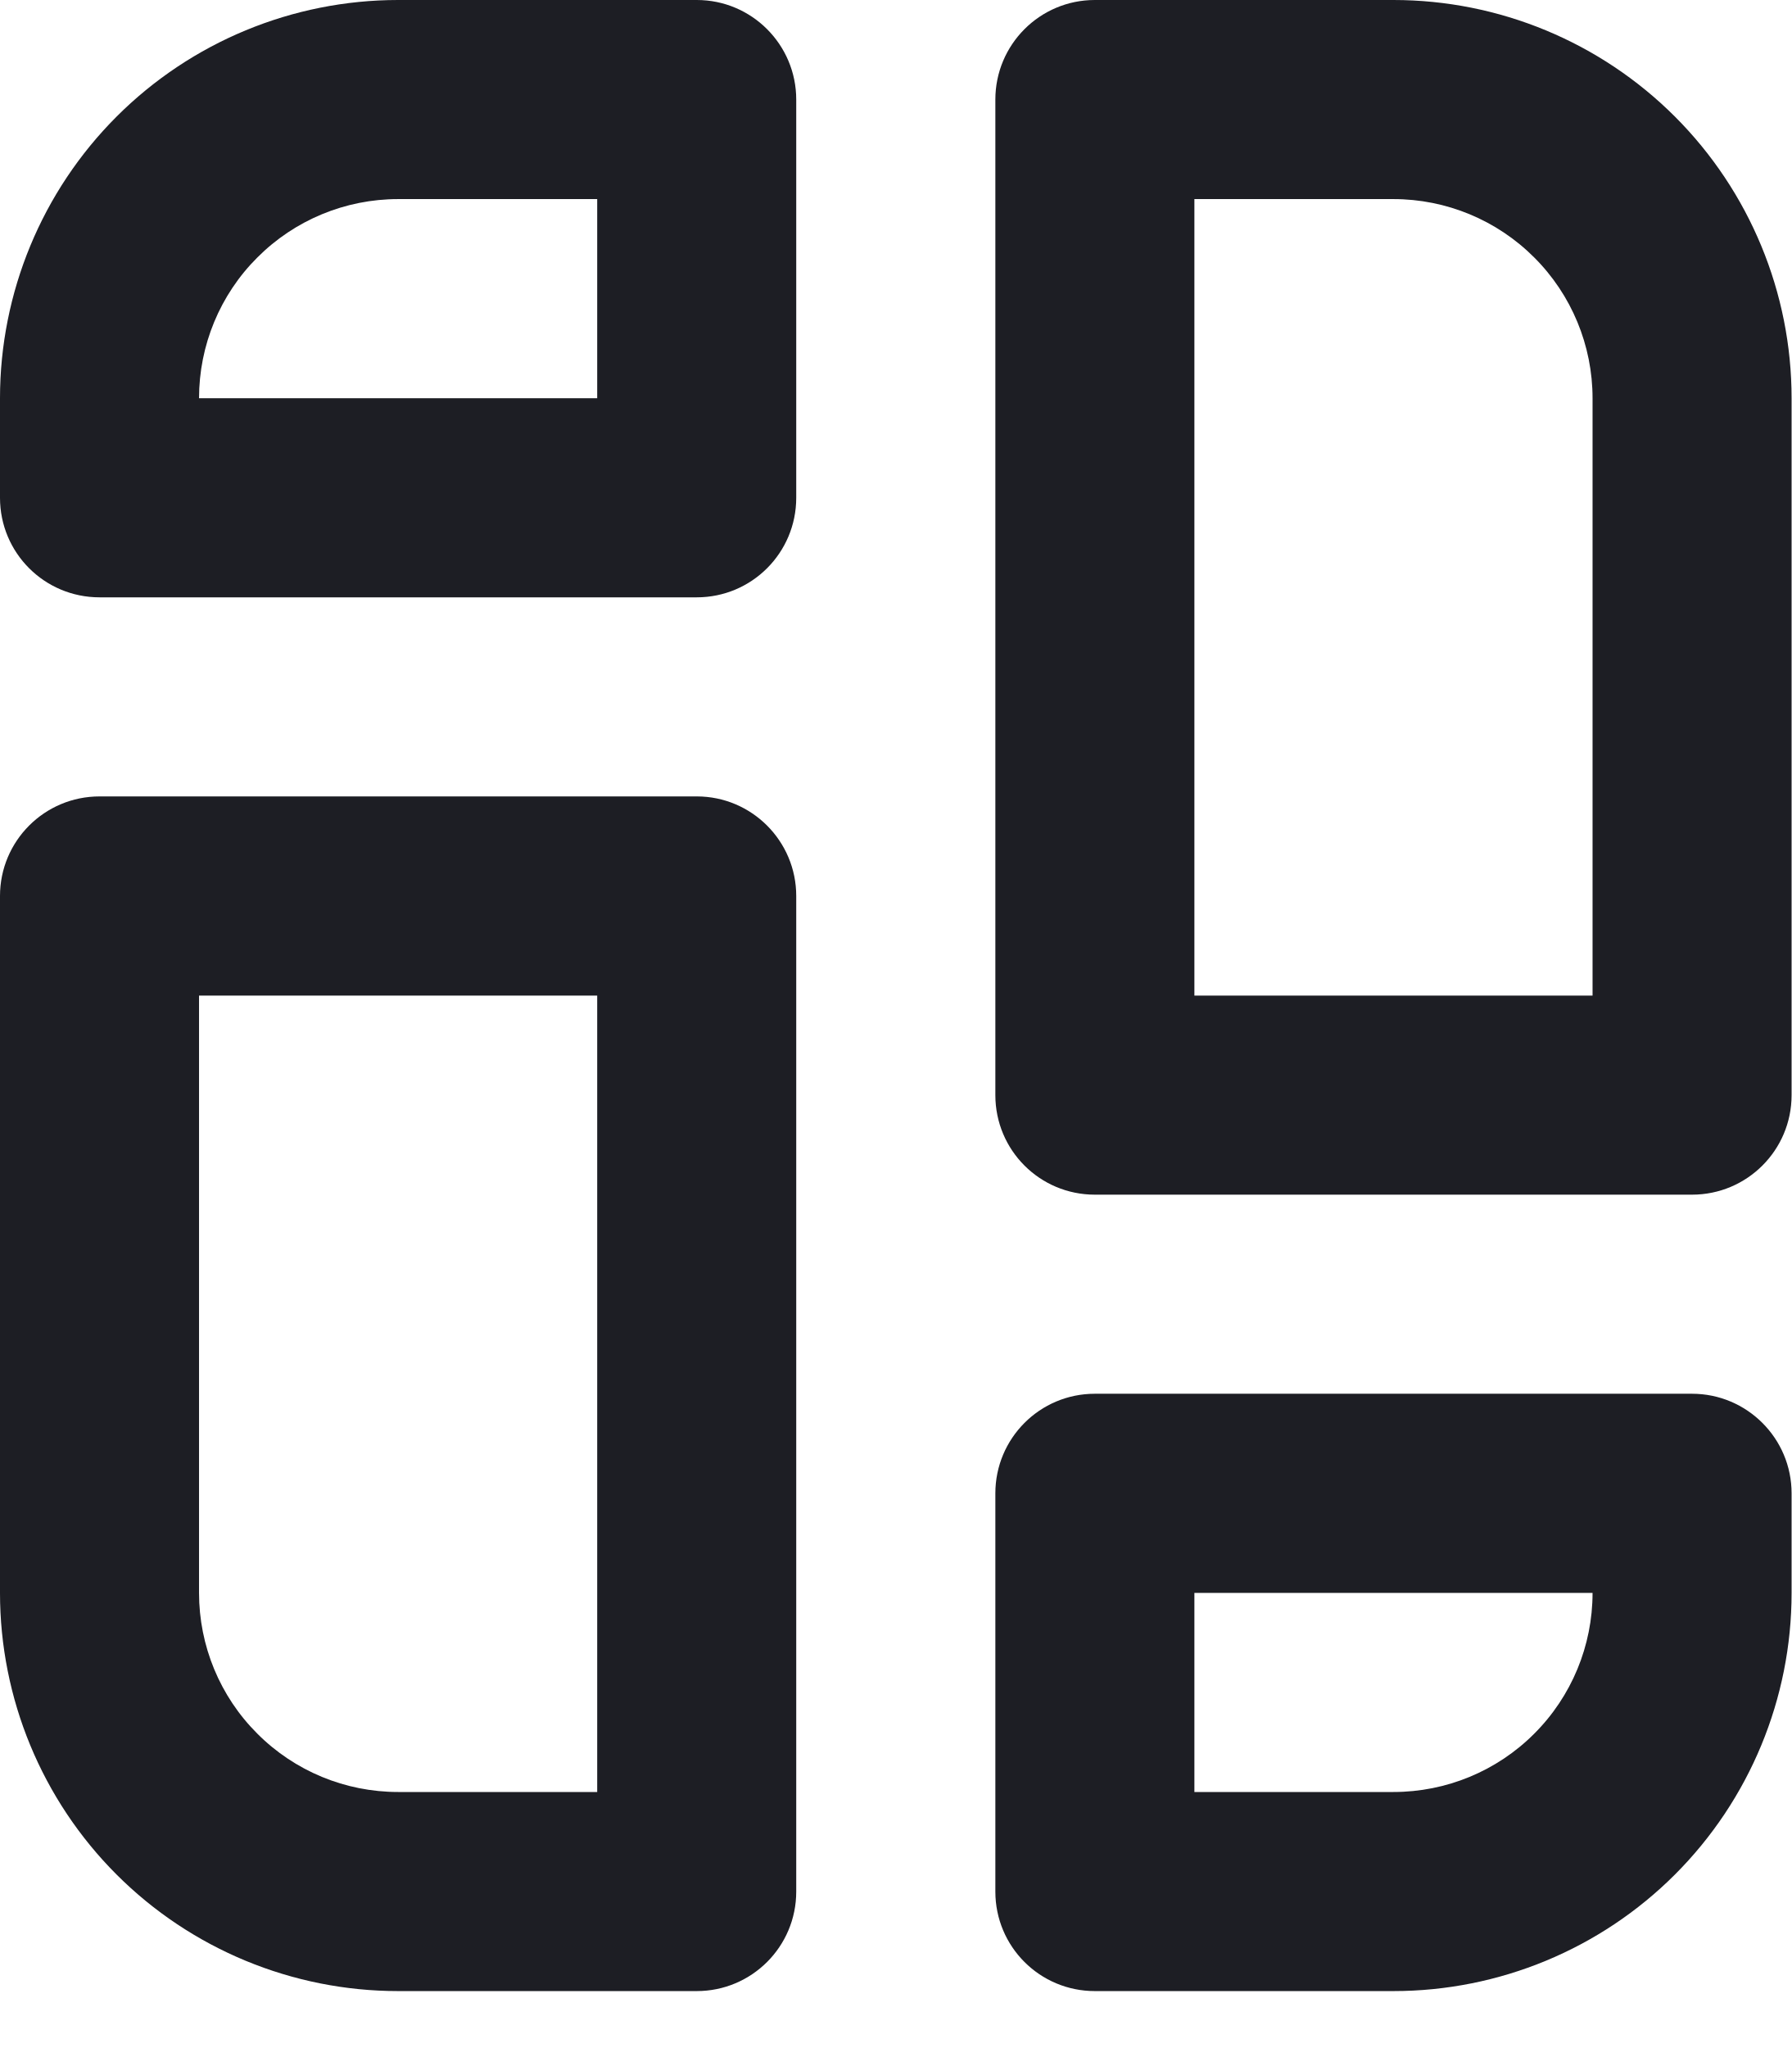
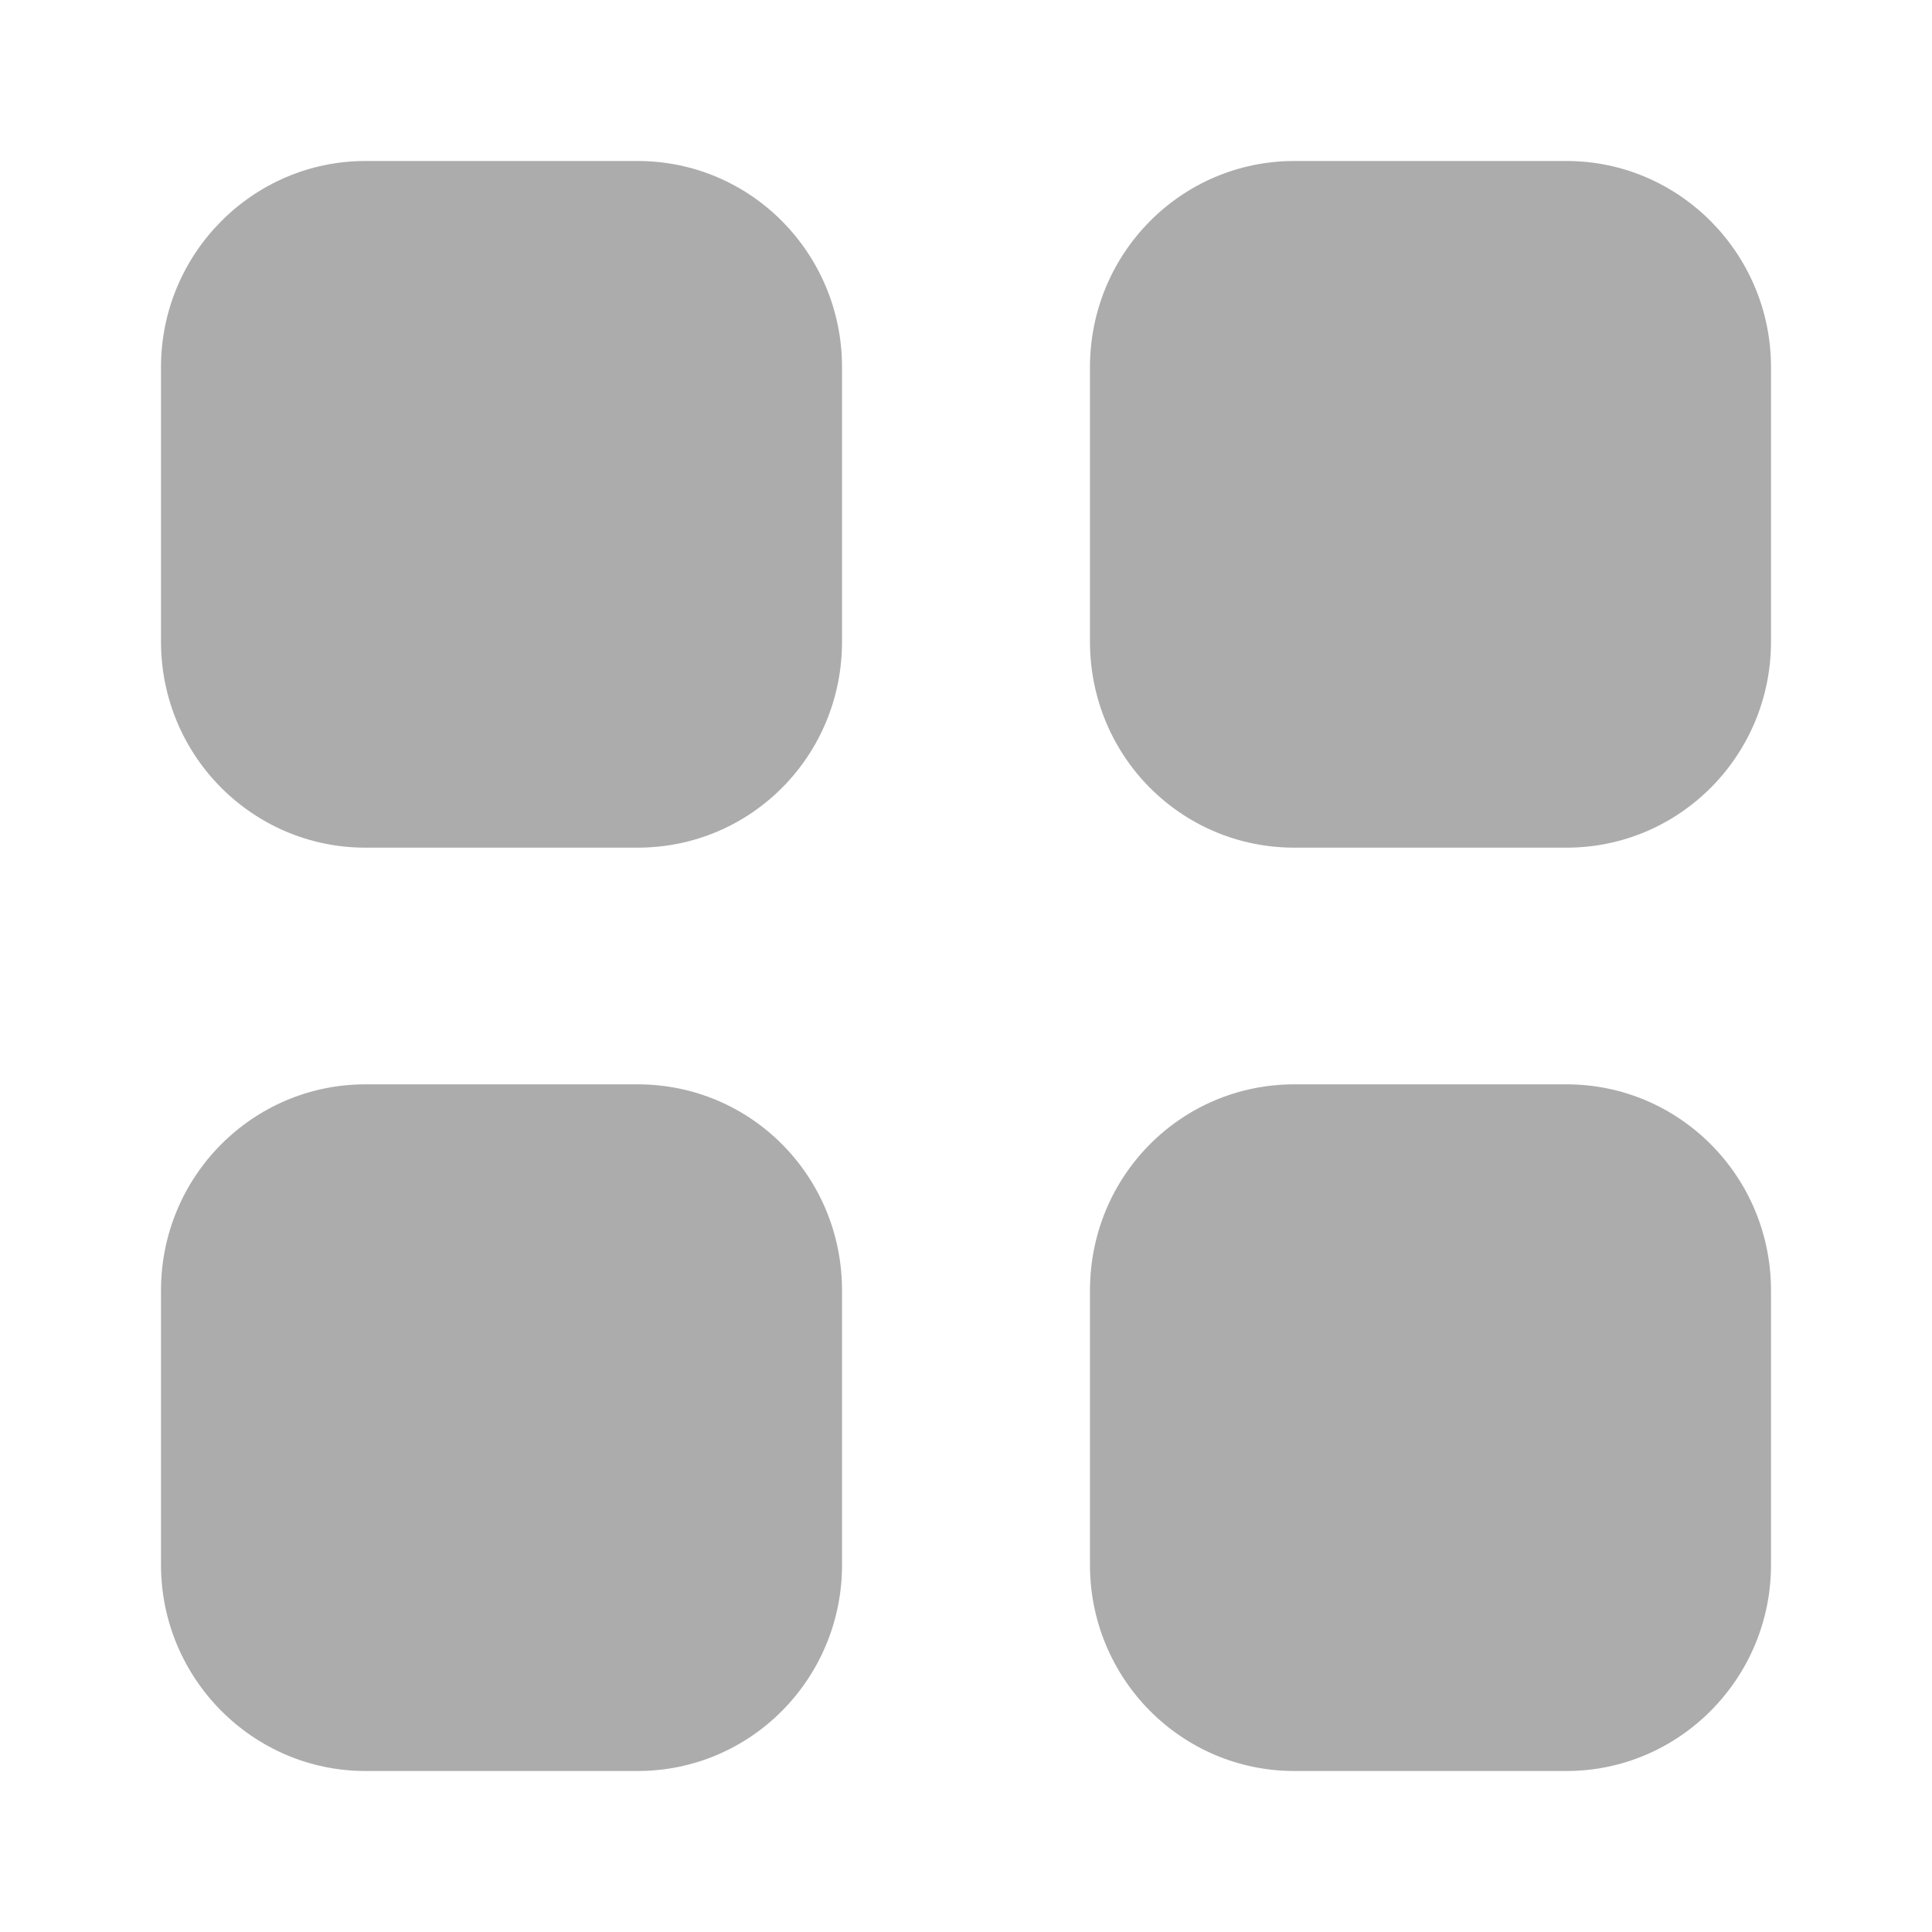
- <svg xmlns="http://www.w3.org/2000/svg" width="21" height="24" viewBox="0 0 21 24" fill="none">
-   <path fill-rule="evenodd" clip-rule="evenodd" d="M11.667 22.167C11.667 22.812 12.188 23.333 12.833 23.333H16.333C17.571 23.333 18.758 22.842 19.633 21.967C20.508 21.092 21 19.904 21 18.667C21 17.997 21 17.5 21 17.5C21 16.856 20.477 16.333 19.833 16.333H12.833C12.188 16.333 11.667 16.856 11.667 17.5V22.167ZM8.167 23.333C8.811 23.333 9.333 22.812 9.333 22.167V10.5C9.333 9.856 8.811 9.333 8.167 9.333H1.167C0.521 9.333 0 9.856 0 10.5V18.667C0 19.904 0.491 21.092 1.366 21.967C2.241 22.842 3.429 23.333 4.667 23.333H8.167ZM18.667 18.667H14V21H16.333C16.952 21 17.546 20.755 17.983 20.317C18.421 19.88 18.667 19.286 18.667 18.667ZM7 21V11.667H2.333V18.667C2.333 19.286 2.578 19.88 3.017 20.317C3.454 20.755 4.047 21 4.667 21H7ZM12.833 0C12.188 0 11.667 0.523 11.667 1.167V12.833C11.667 13.479 12.188 14 12.833 14H19.833C20.477 14 21 13.479 21 12.833V4.667C21 3.43 20.508 2.242 19.633 1.367C18.758 0.492 17.571 0 16.333 0H12.833ZM14 2.333V11.667H18.667V4.667C18.667 4.048 18.421 3.454 17.983 3.017C17.546 2.579 16.952 2.333 16.333 2.333H14ZM9.333 1.167C9.333 0.523 8.811 0 8.167 0H4.667C3.429 0 2.241 0.492 1.366 1.367C0.491 2.242 0 3.43 0 4.667V5.833C0 6.479 0.521 7 1.167 7H8.167C8.811 7 9.333 6.479 9.333 5.833V1.167ZM7 2.333H4.667C4.047 2.333 3.454 2.579 3.017 3.017C2.578 3.454 2.333 4.048 2.333 4.667H7V2.333Z" fill="#1D1E24" />
+ <svg xmlns="http://www.w3.org/2000/svg" width="24" height="24" viewBox="0 0 24 24" fill="none">
+   <path fill-rule="evenodd" clip-rule="evenodd" d="M4.54 2H7.92C9.33 2 10.46 3.15 10.46 4.561V7.97C10.46 9.39 9.33 10.53 7.92 10.53H4.54C3.14 10.53 2 9.39 2 7.97V4.561C2 3.15 3.14 2 4.54 2ZM4.54 13.47H7.92C9.33 13.47 10.46 14.611 10.46 16.031V19.44C10.46 20.85 9.33 22 7.92 22H4.54C3.14 22 2 20.85 2 19.44V16.031C2 14.611 3.14 13.47 4.54 13.47ZM19.46 2H16.08C14.67 2 13.54 3.15 13.54 4.561V7.97C13.54 9.39 14.67 10.53 16.08 10.53H19.46C20.86 10.53 22 9.39 22 7.97V4.561C22 3.15 20.86 2 19.46 2ZM16.08 13.47H19.46C20.86 13.47 22 14.611 22 16.031V19.44C22 20.85 20.86 22 19.46 22H16.08C14.67 22 13.54 20.85 13.54 19.44V16.031C13.54 14.611 14.67 13.47 16.08 13.47Z" fill="#ACACAC" />
</svg>
